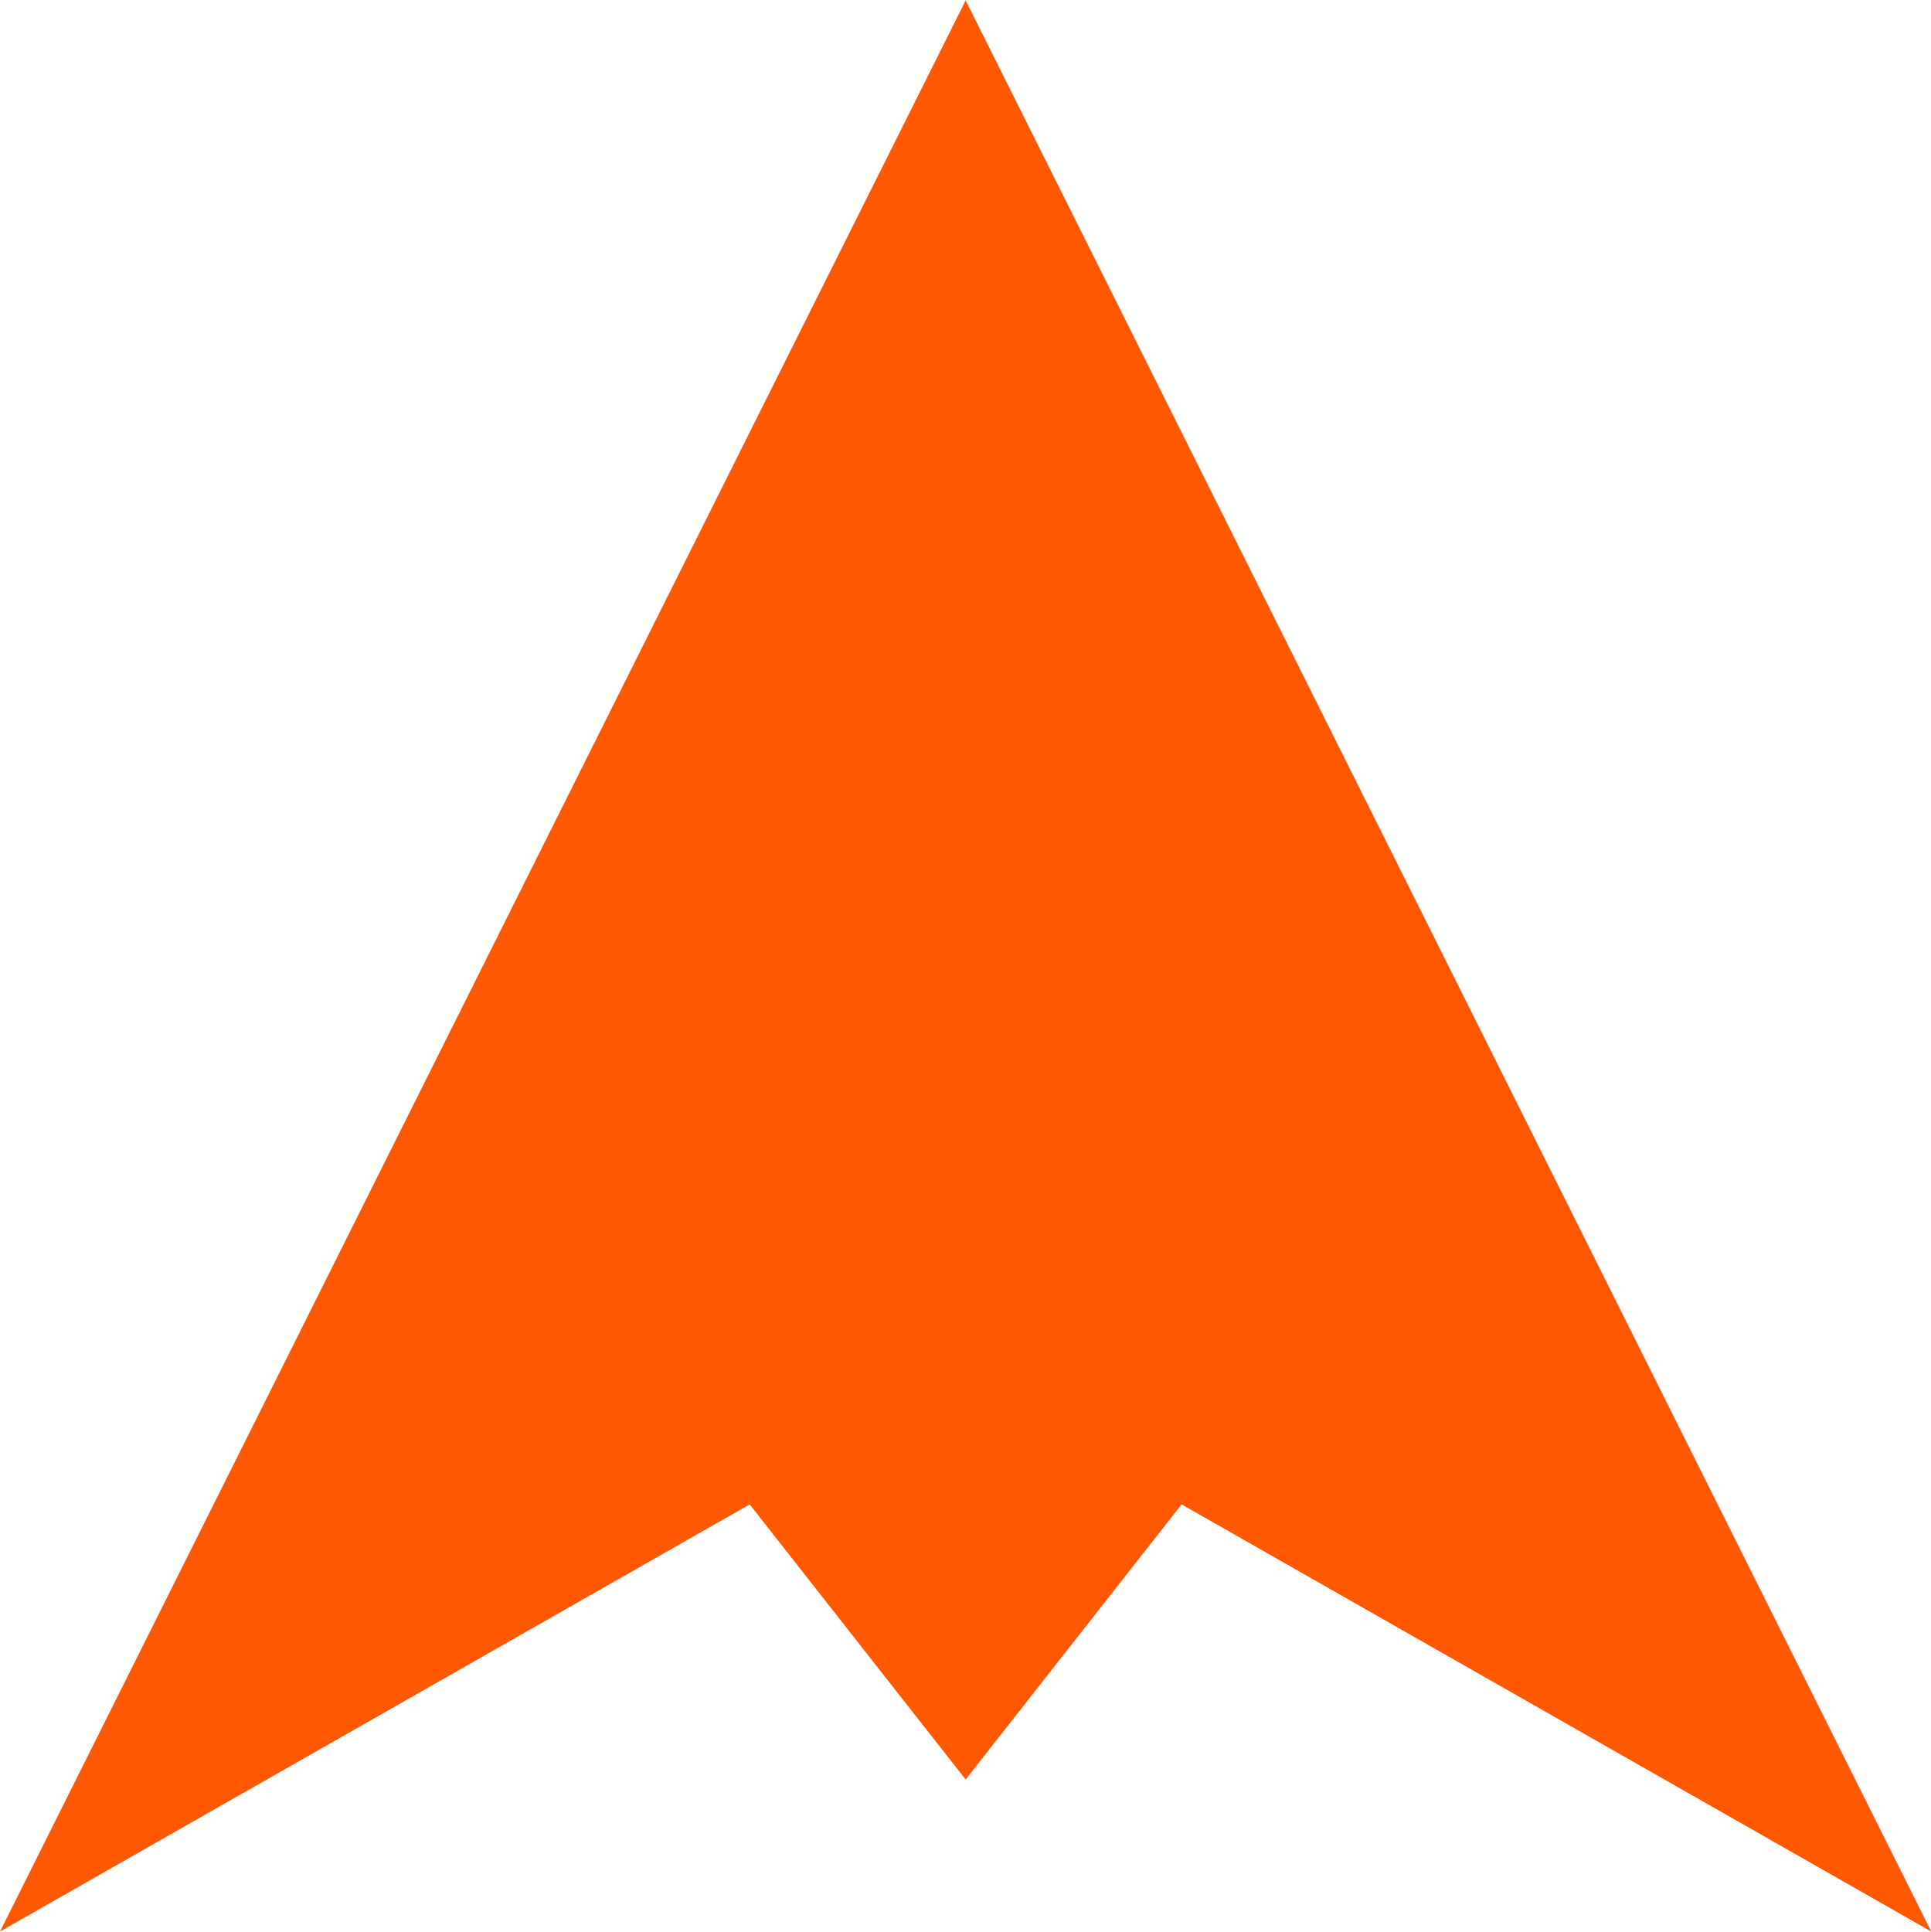
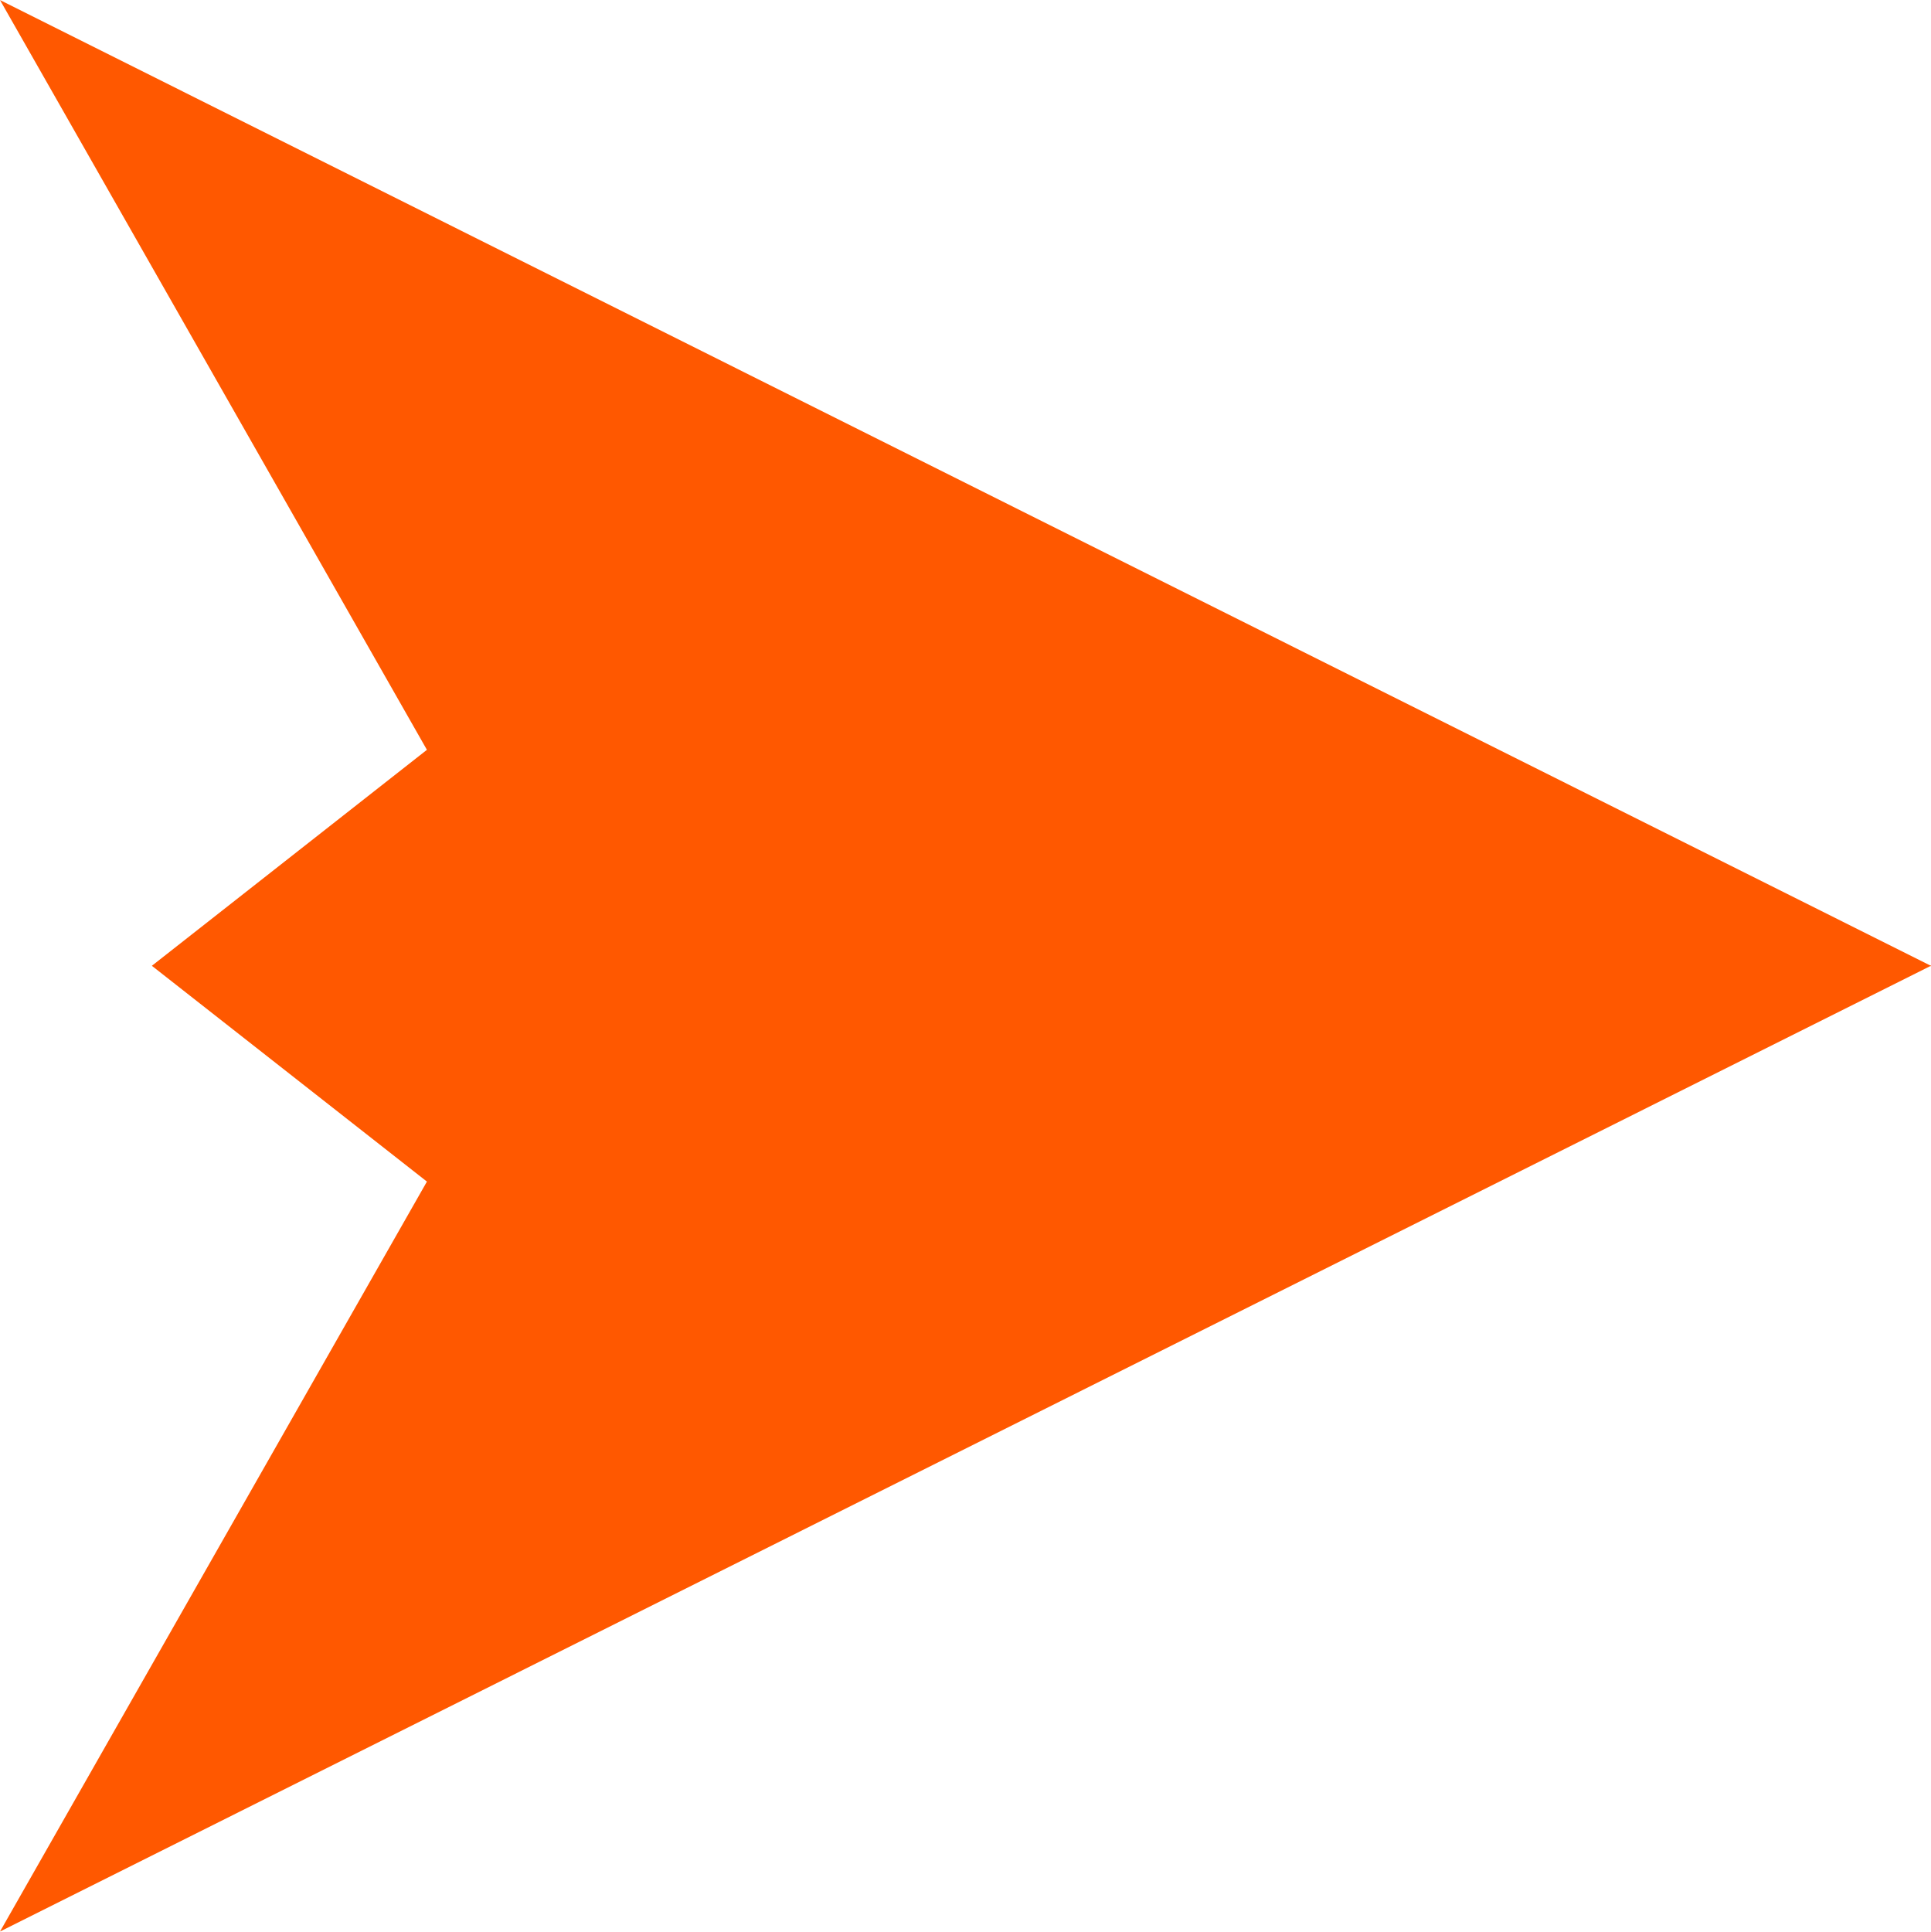
<svg xmlns="http://www.w3.org/2000/svg" width="10.846mm" height="10.851mm" viewBox="0 0 10.846 10.851" version="1.1" id="svg1">
  <defs id="defs1" />
  <g id="layer1" transform="translate(-3.953962,-2.701637)">
-     <path id="path1" style="fill:#ff5800;stroke:none;stroke-width:0.317;stroke-linecap:round;stroke-linejoin:round;stroke-opacity:1;fill-opacity:1" d="m 9.376,2.702 v 0.006 L 3.954,13.55 8.165,11.151 9.378,12.696 10.591,11.151 14.802,13.55 9.38,2.708 v -0.006 l -0.002,0.003 z" />
+     <path id="path1" style="fill:#ff5800;fill-opacity:1;stroke:none;stroke-width:0.317;stroke-linecap:round;stroke-linejoin:round;stroke-opacity:1" d="m 14.802,8.124 h -0.006 L 3.954,2.702 6.352,6.913 4.807,8.126 6.352,9.338 3.954,13.55 14.796,8.128 h 0.006 l -0.003,-0.002 z" />
  </g>
</svg>
